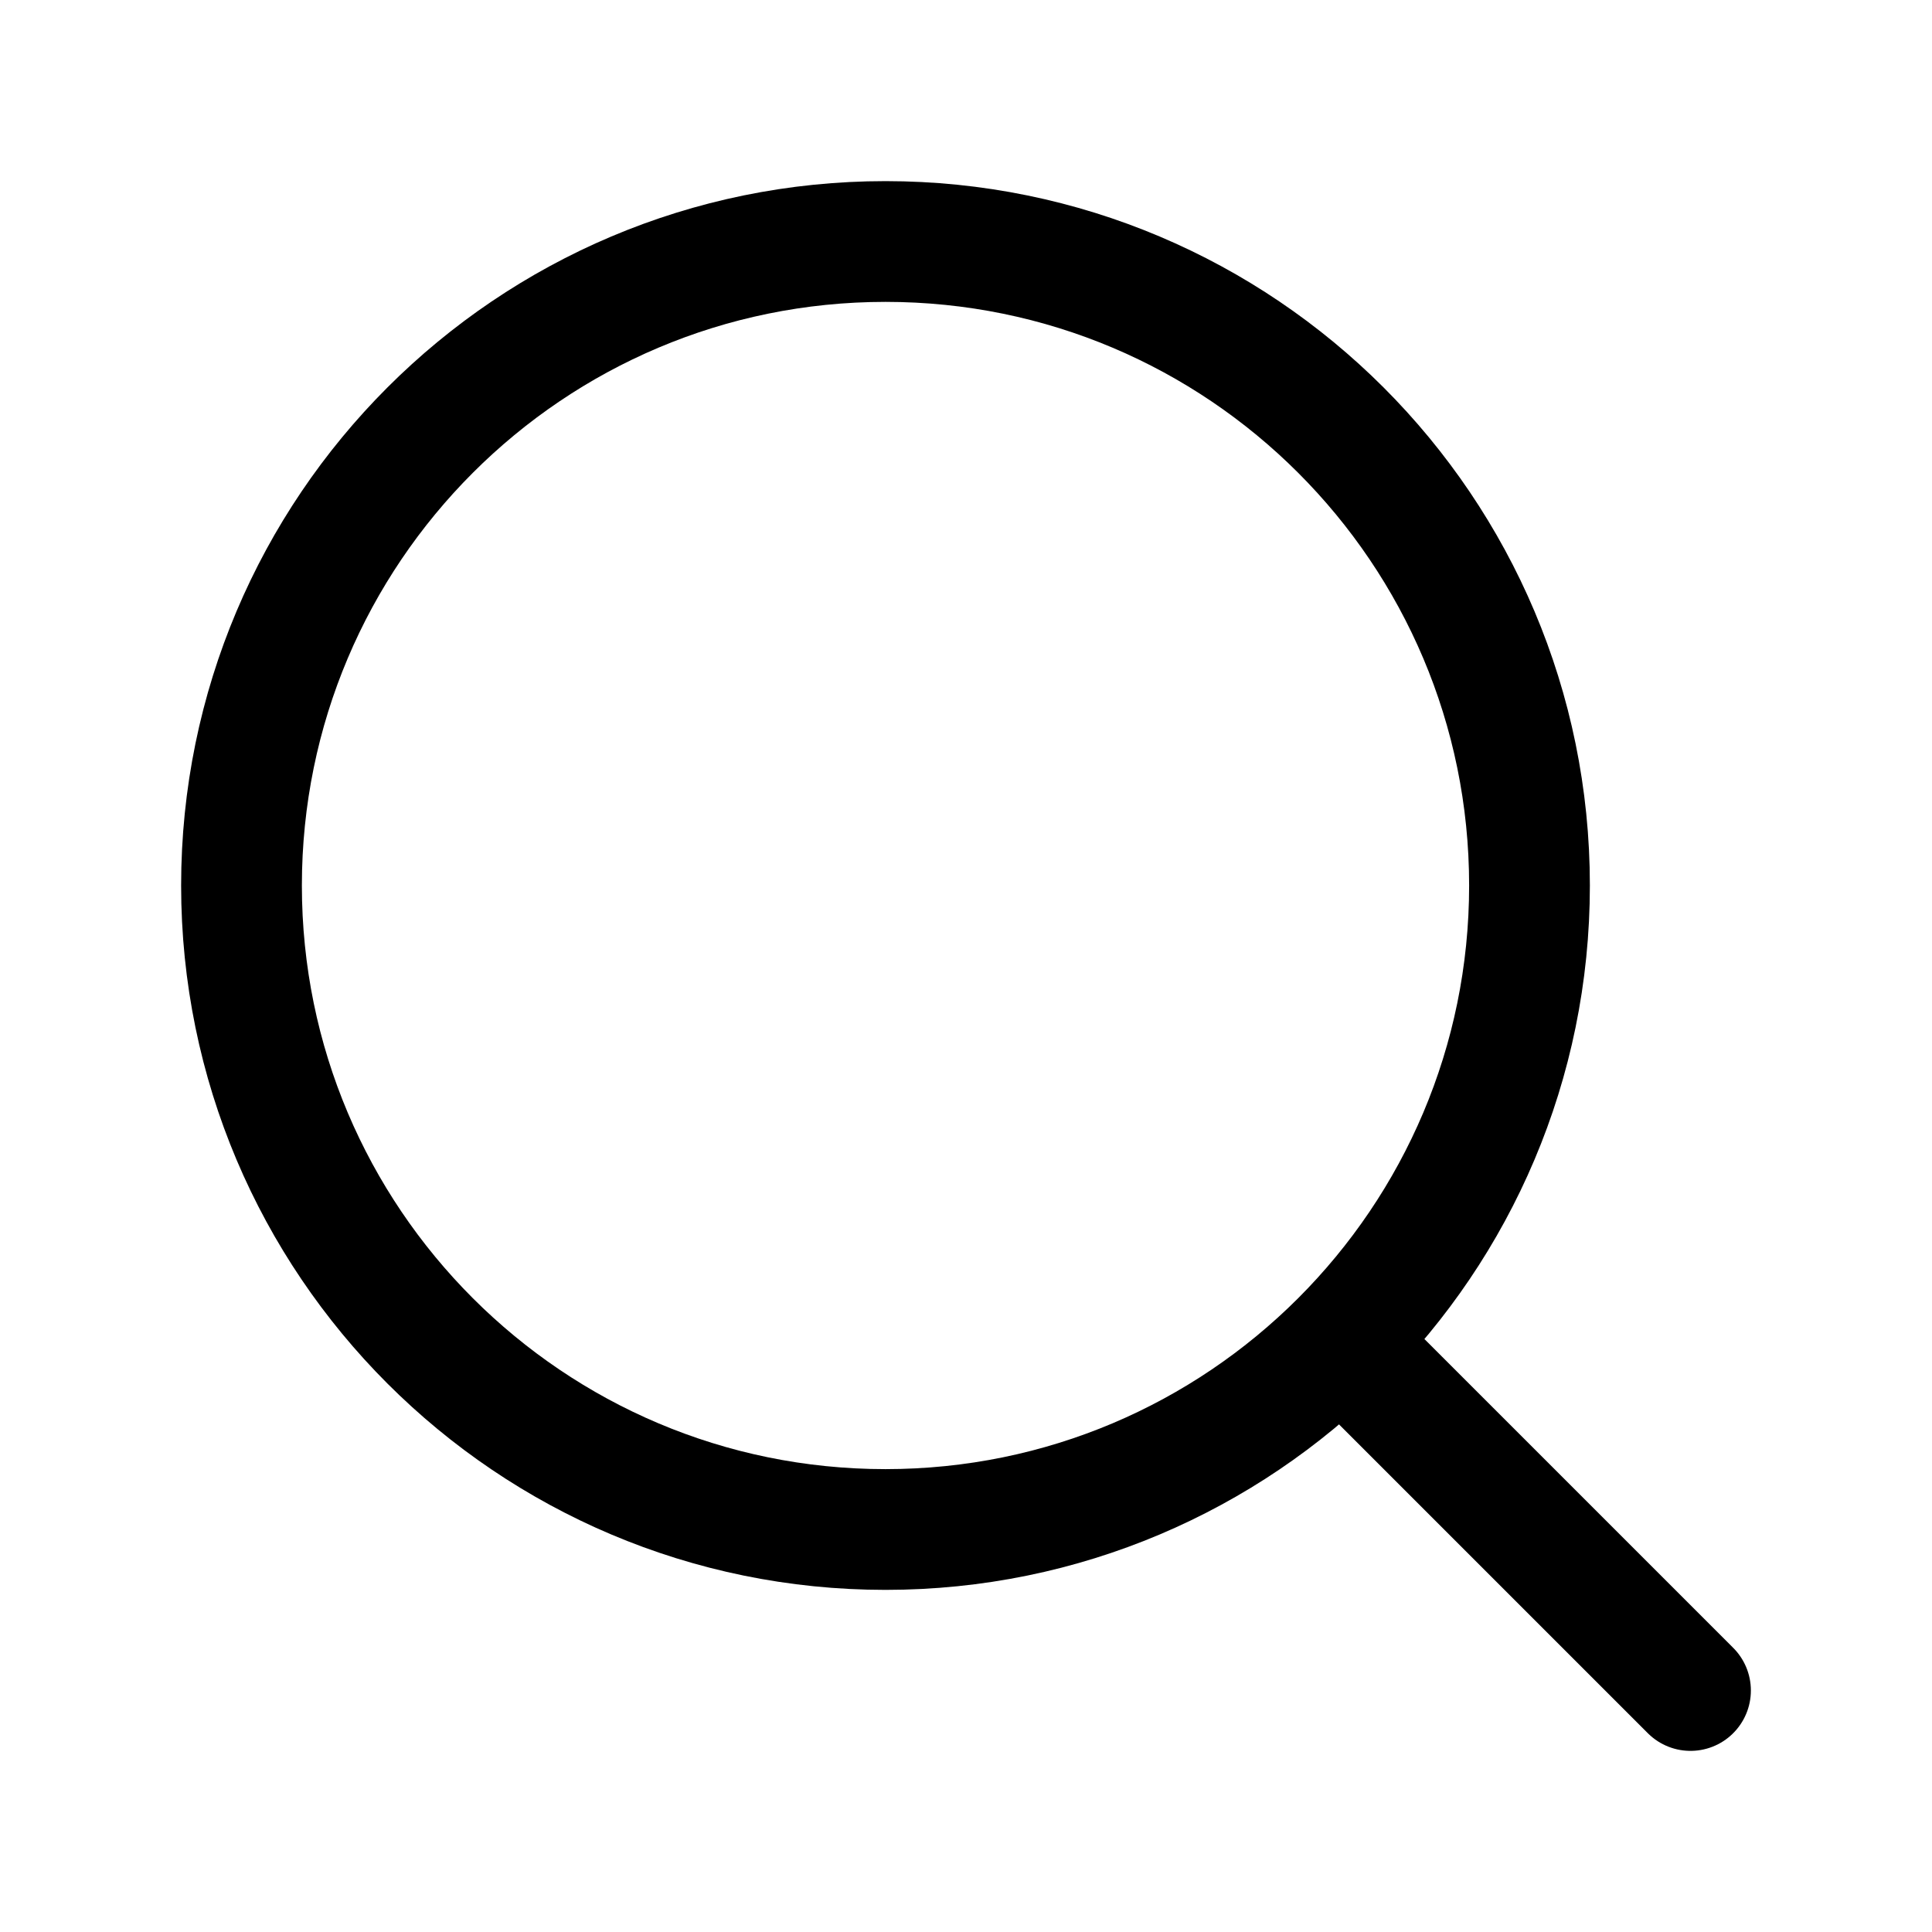
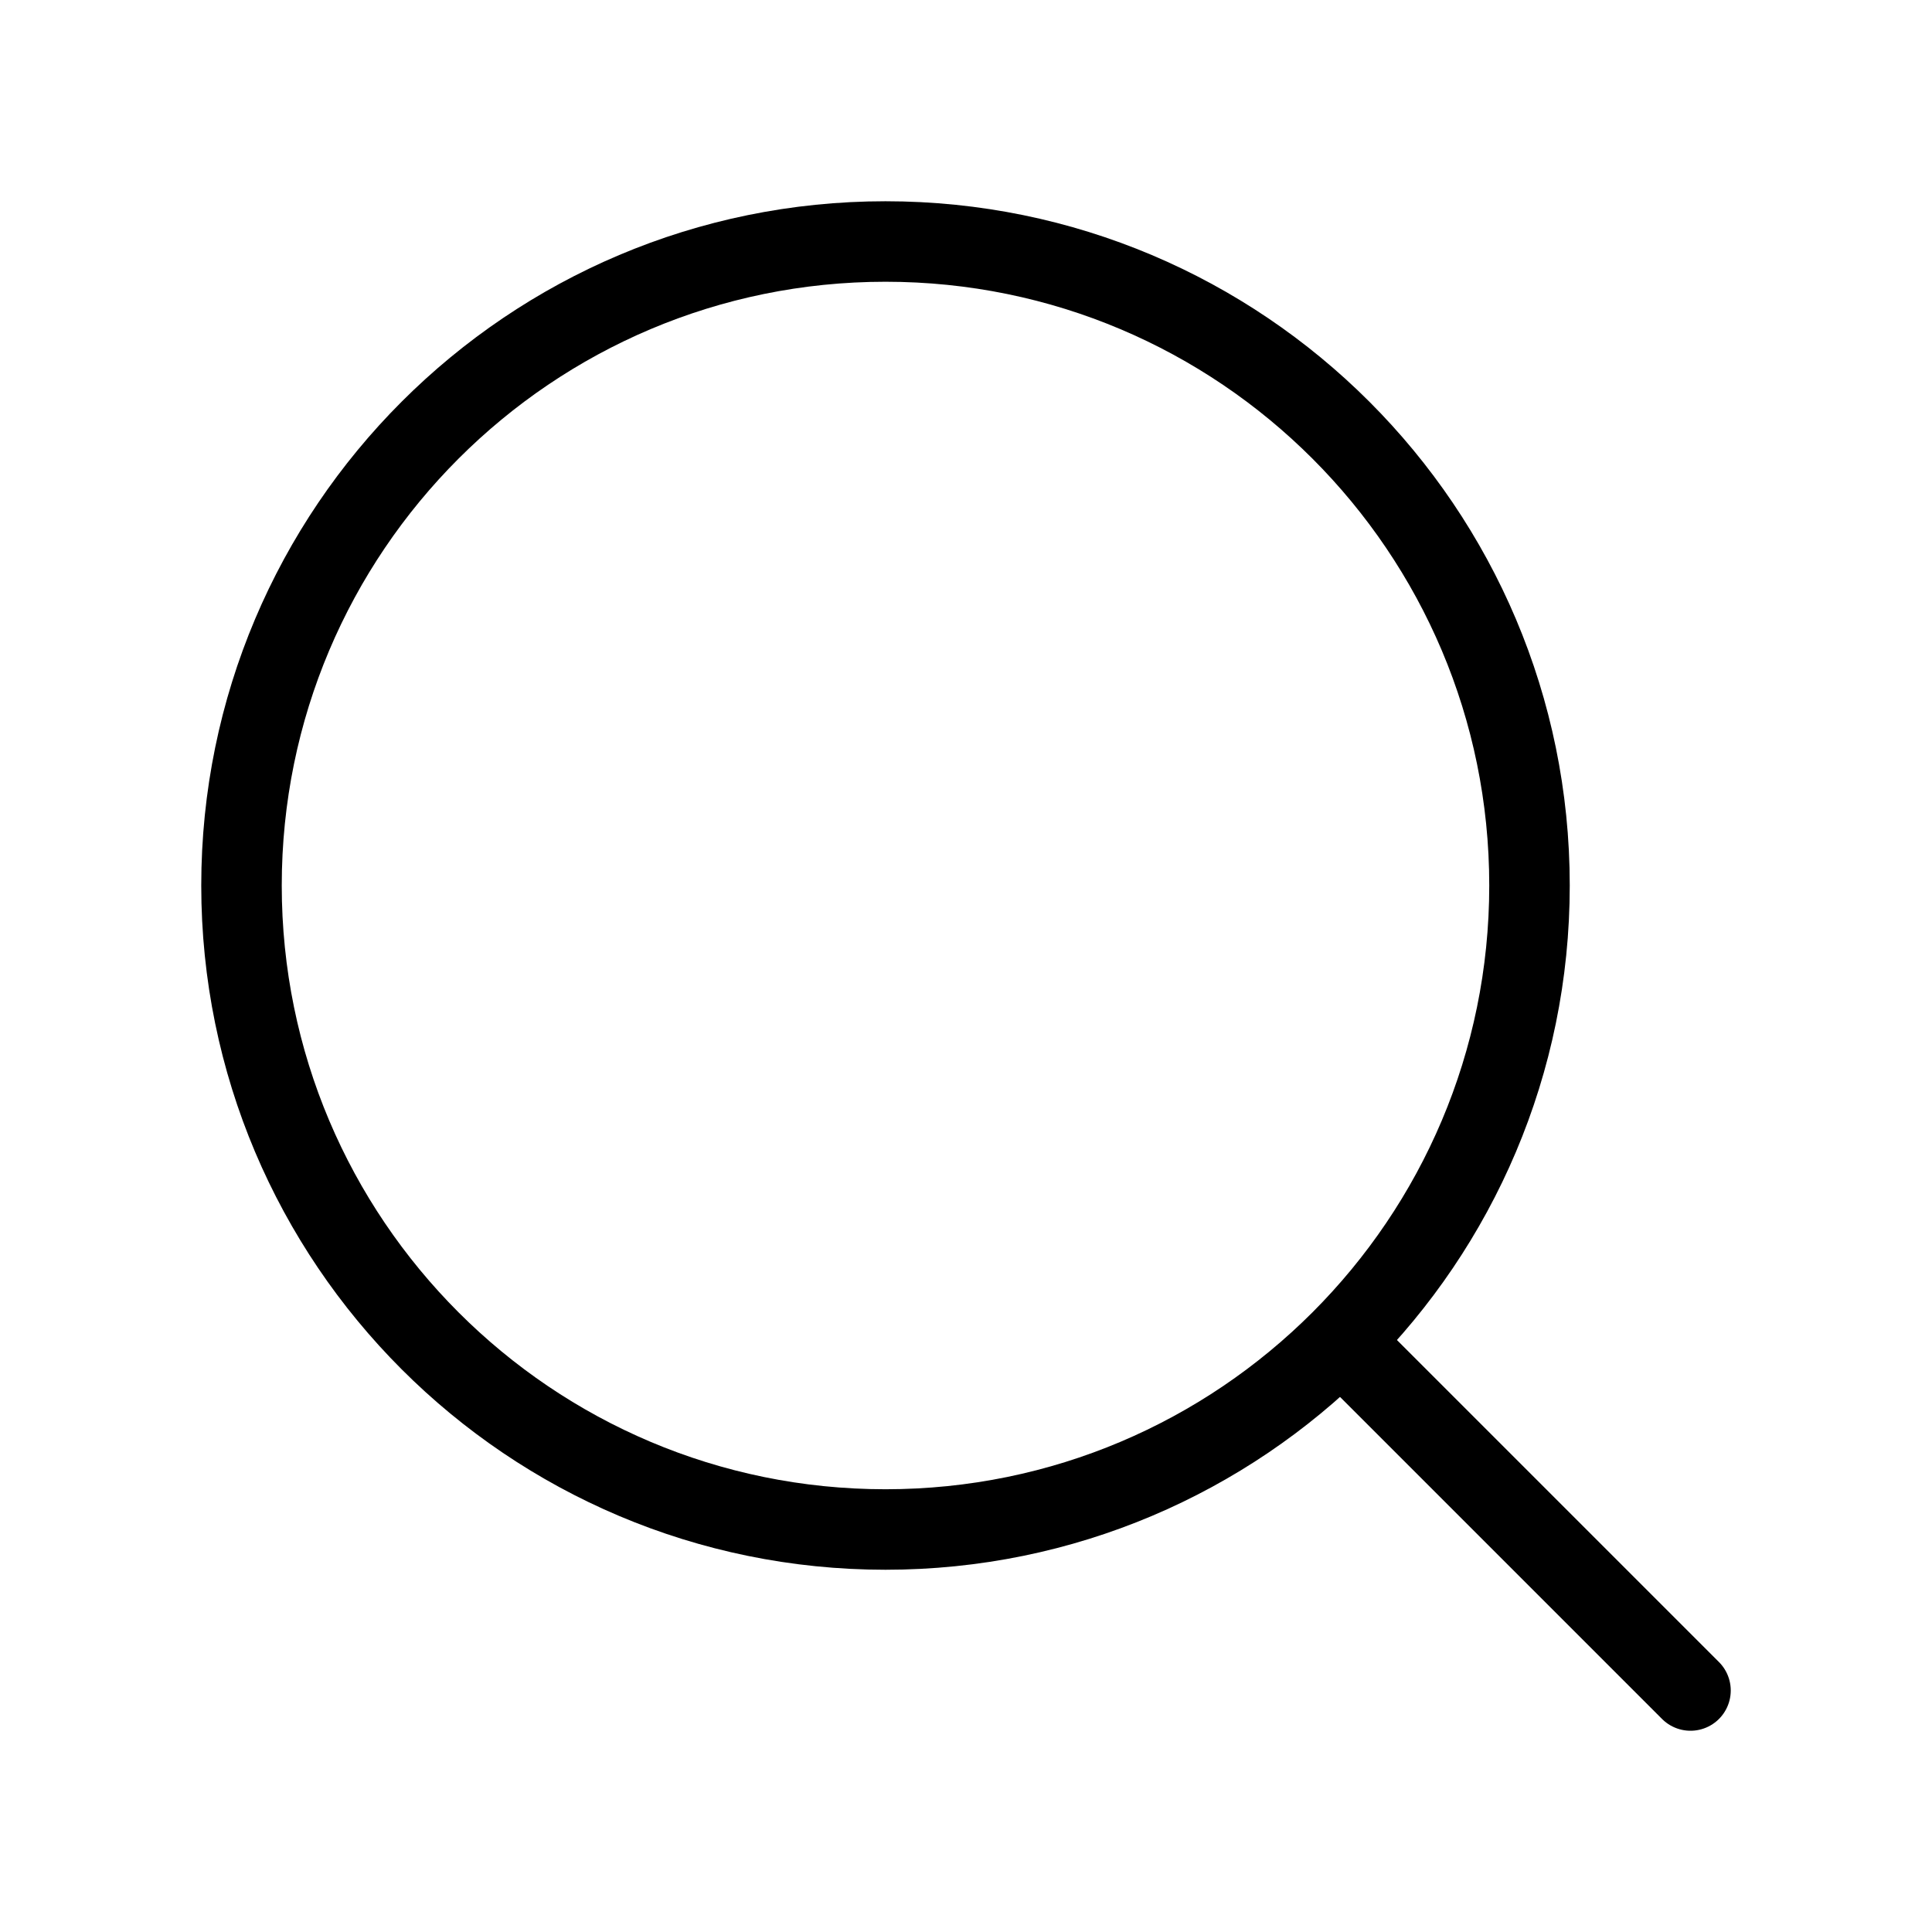
- <svg xmlns="http://www.w3.org/2000/svg" viewBox="0 0 24 24" width="36" height="36" color="#000000" fill="none">
-   <path d="M17 17L21 21" stroke="currentColor" stroke-width="1.5" stroke-linecap="round" stroke-linejoin="round" />
-   <path d="M19 11C19 6.582 15.418 3 11 3C6.582 3 3 6.582 3 11C3 15.418 6.582 19 11 19C15.418 19 19 15.418 19 11Z" stroke="currentColor" stroke-width="1.5" stroke-linecap="round" stroke-linejoin="round" />
+ <svg xmlns="http://www.w3.org/2000/svg" viewBox="0 0 24 24" width="32" height="32" color="#000000" fill="none">
+   <path d="M17 17L21 21" stroke="currentColor" stroke-width="1" stroke-linecap="round" stroke-linejoin="round" />
+   <path d="M19 11C19 6.582 15.418 3 11 3C6.582 3 3 6.582 3 11C3 15.418 6.582 19 11 19C15.418 19 19 15.418 19 11Z" stroke="currentColor" stroke-width="1" stroke-linecap="round" stroke-linejoin="round" />
</svg>
